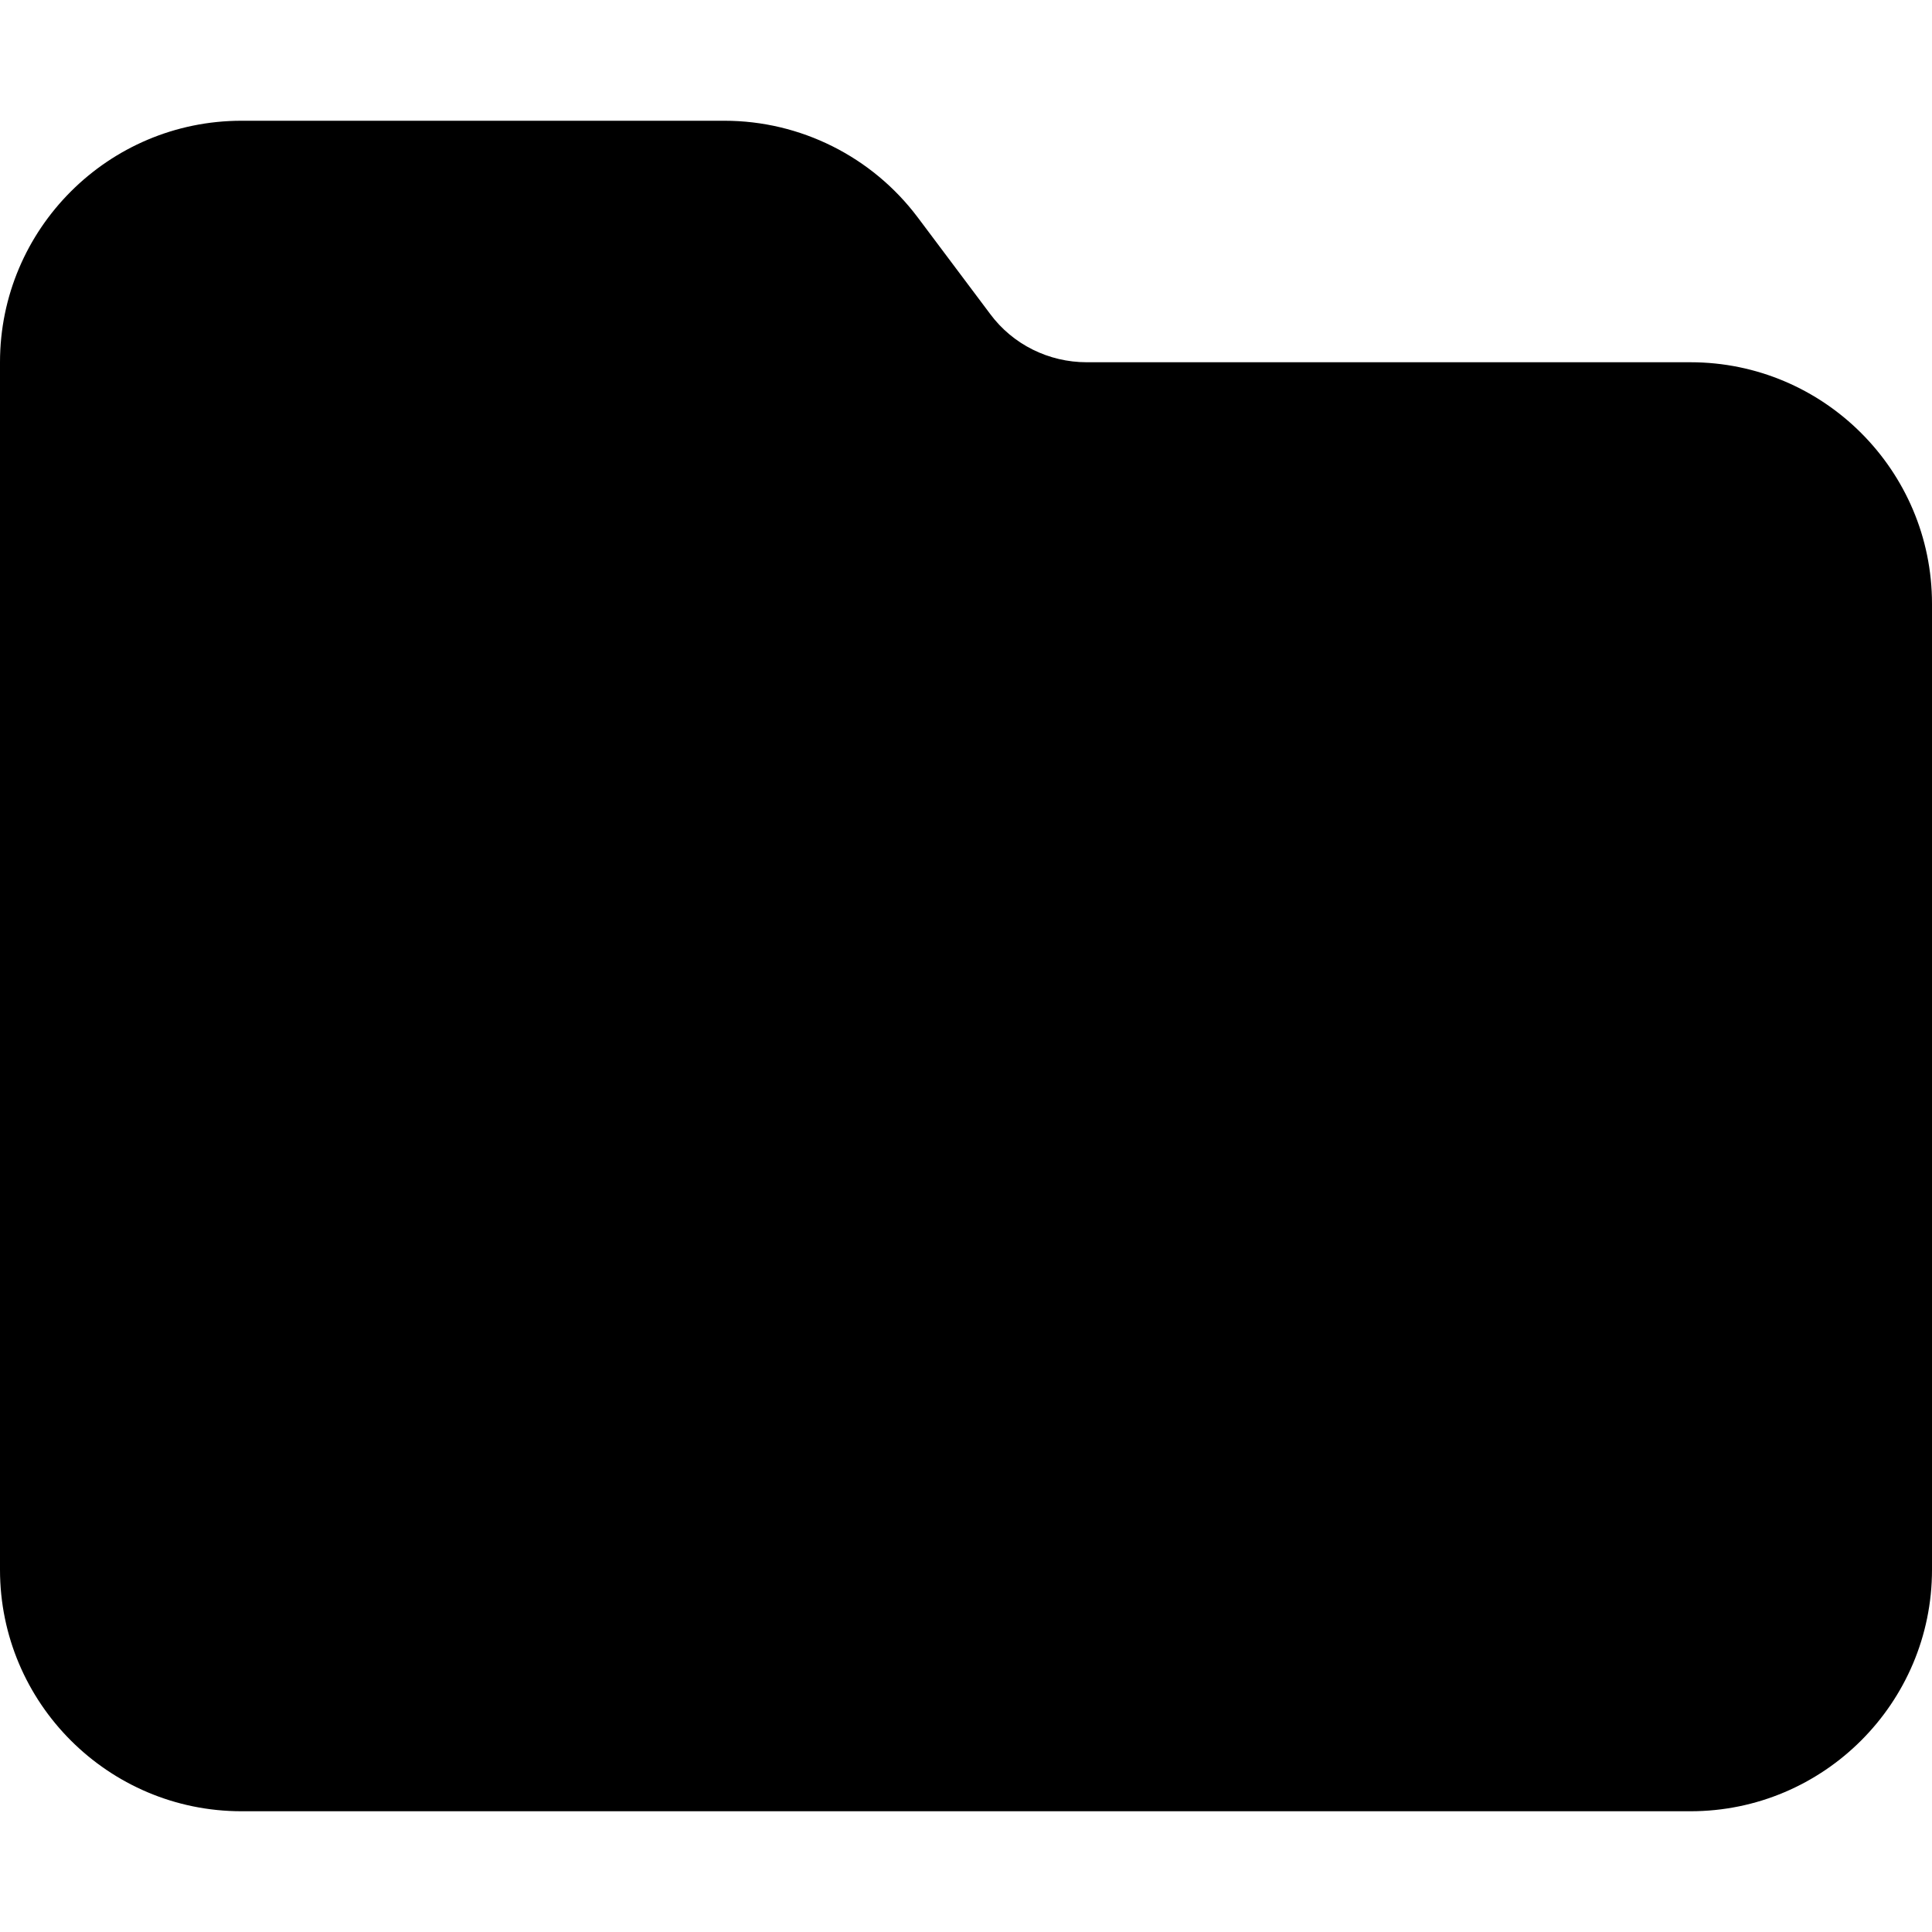
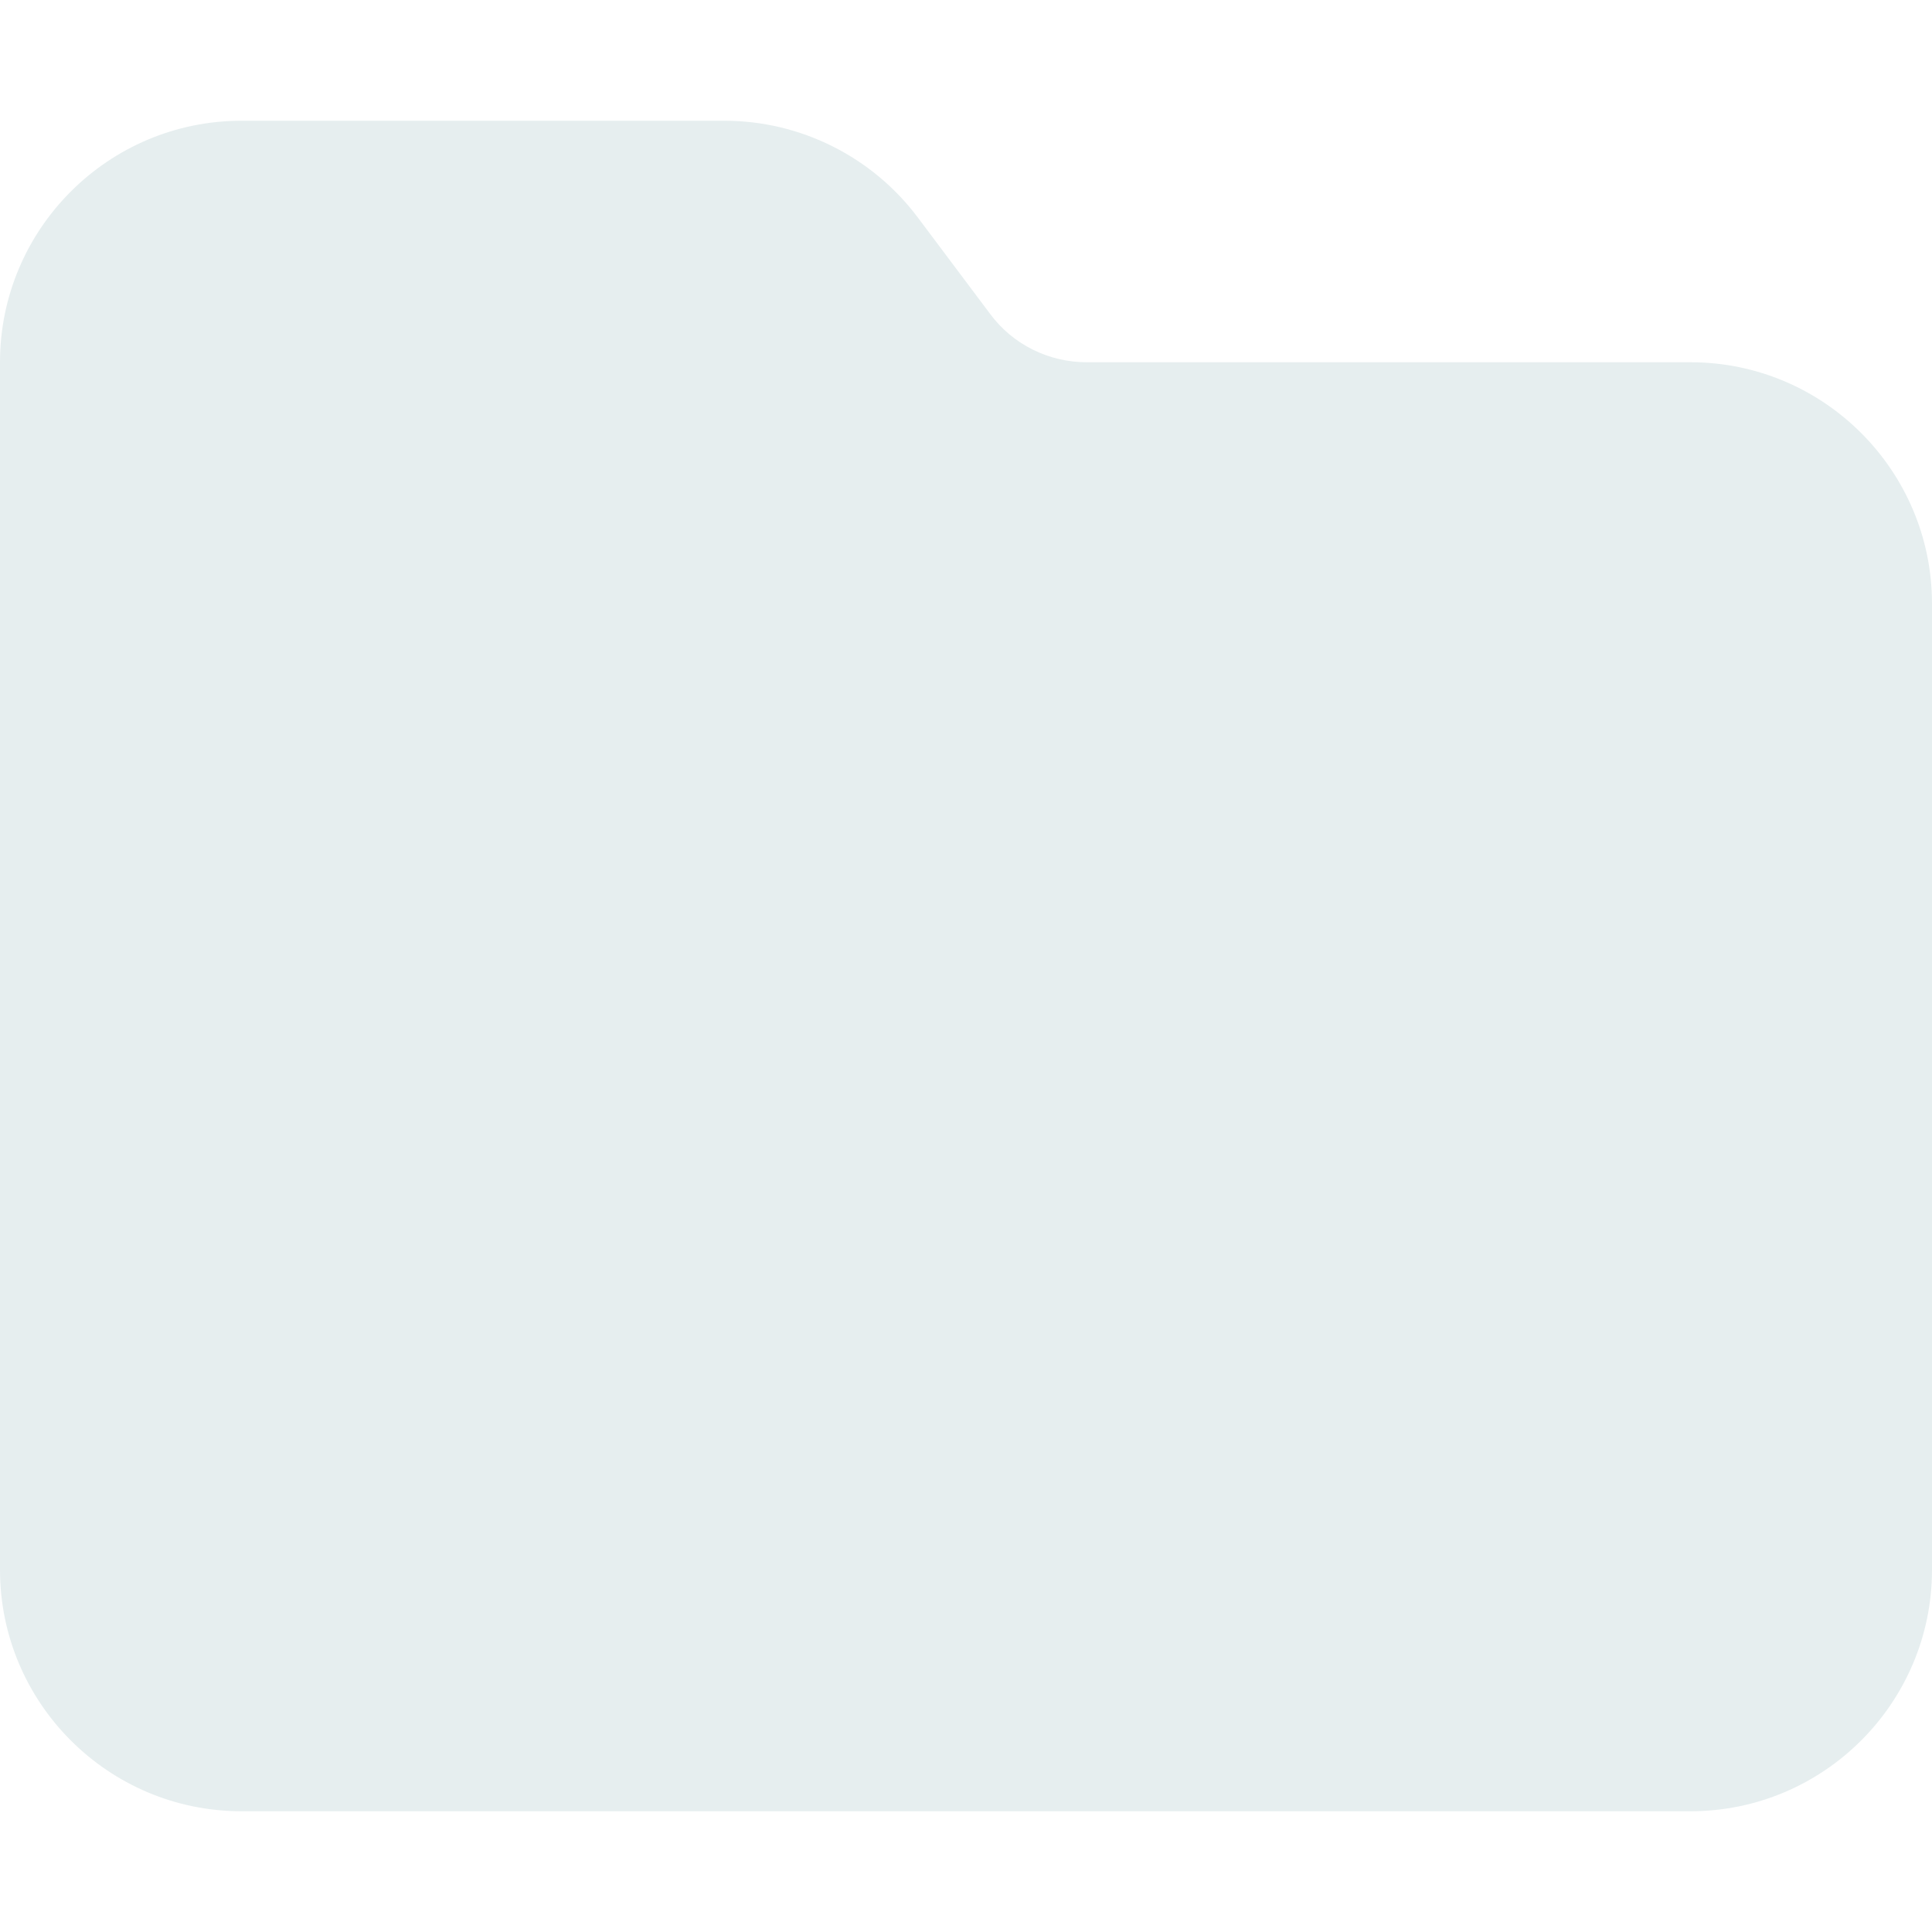
- <svg xmlns="http://www.w3.org/2000/svg" viewBox="0 0 512 512">
+ <svg xmlns="http://www.w3.org/2000/svg" fill="#E6EEEF" viewBox="0 0 512 512">
  <path d="M64 480H448c35.3 0 64-28.7 64-64V160c0-35.3-28.7-64-64-64H288c-10.1 0-19.6-4.7-25.6-12.8L243.2 57.6C231.1 41.5 212.1 32 192 32H64C28.7 32 0 60.7 0 96V416c0 35.3 28.7 64 64 64z" />
</svg>
